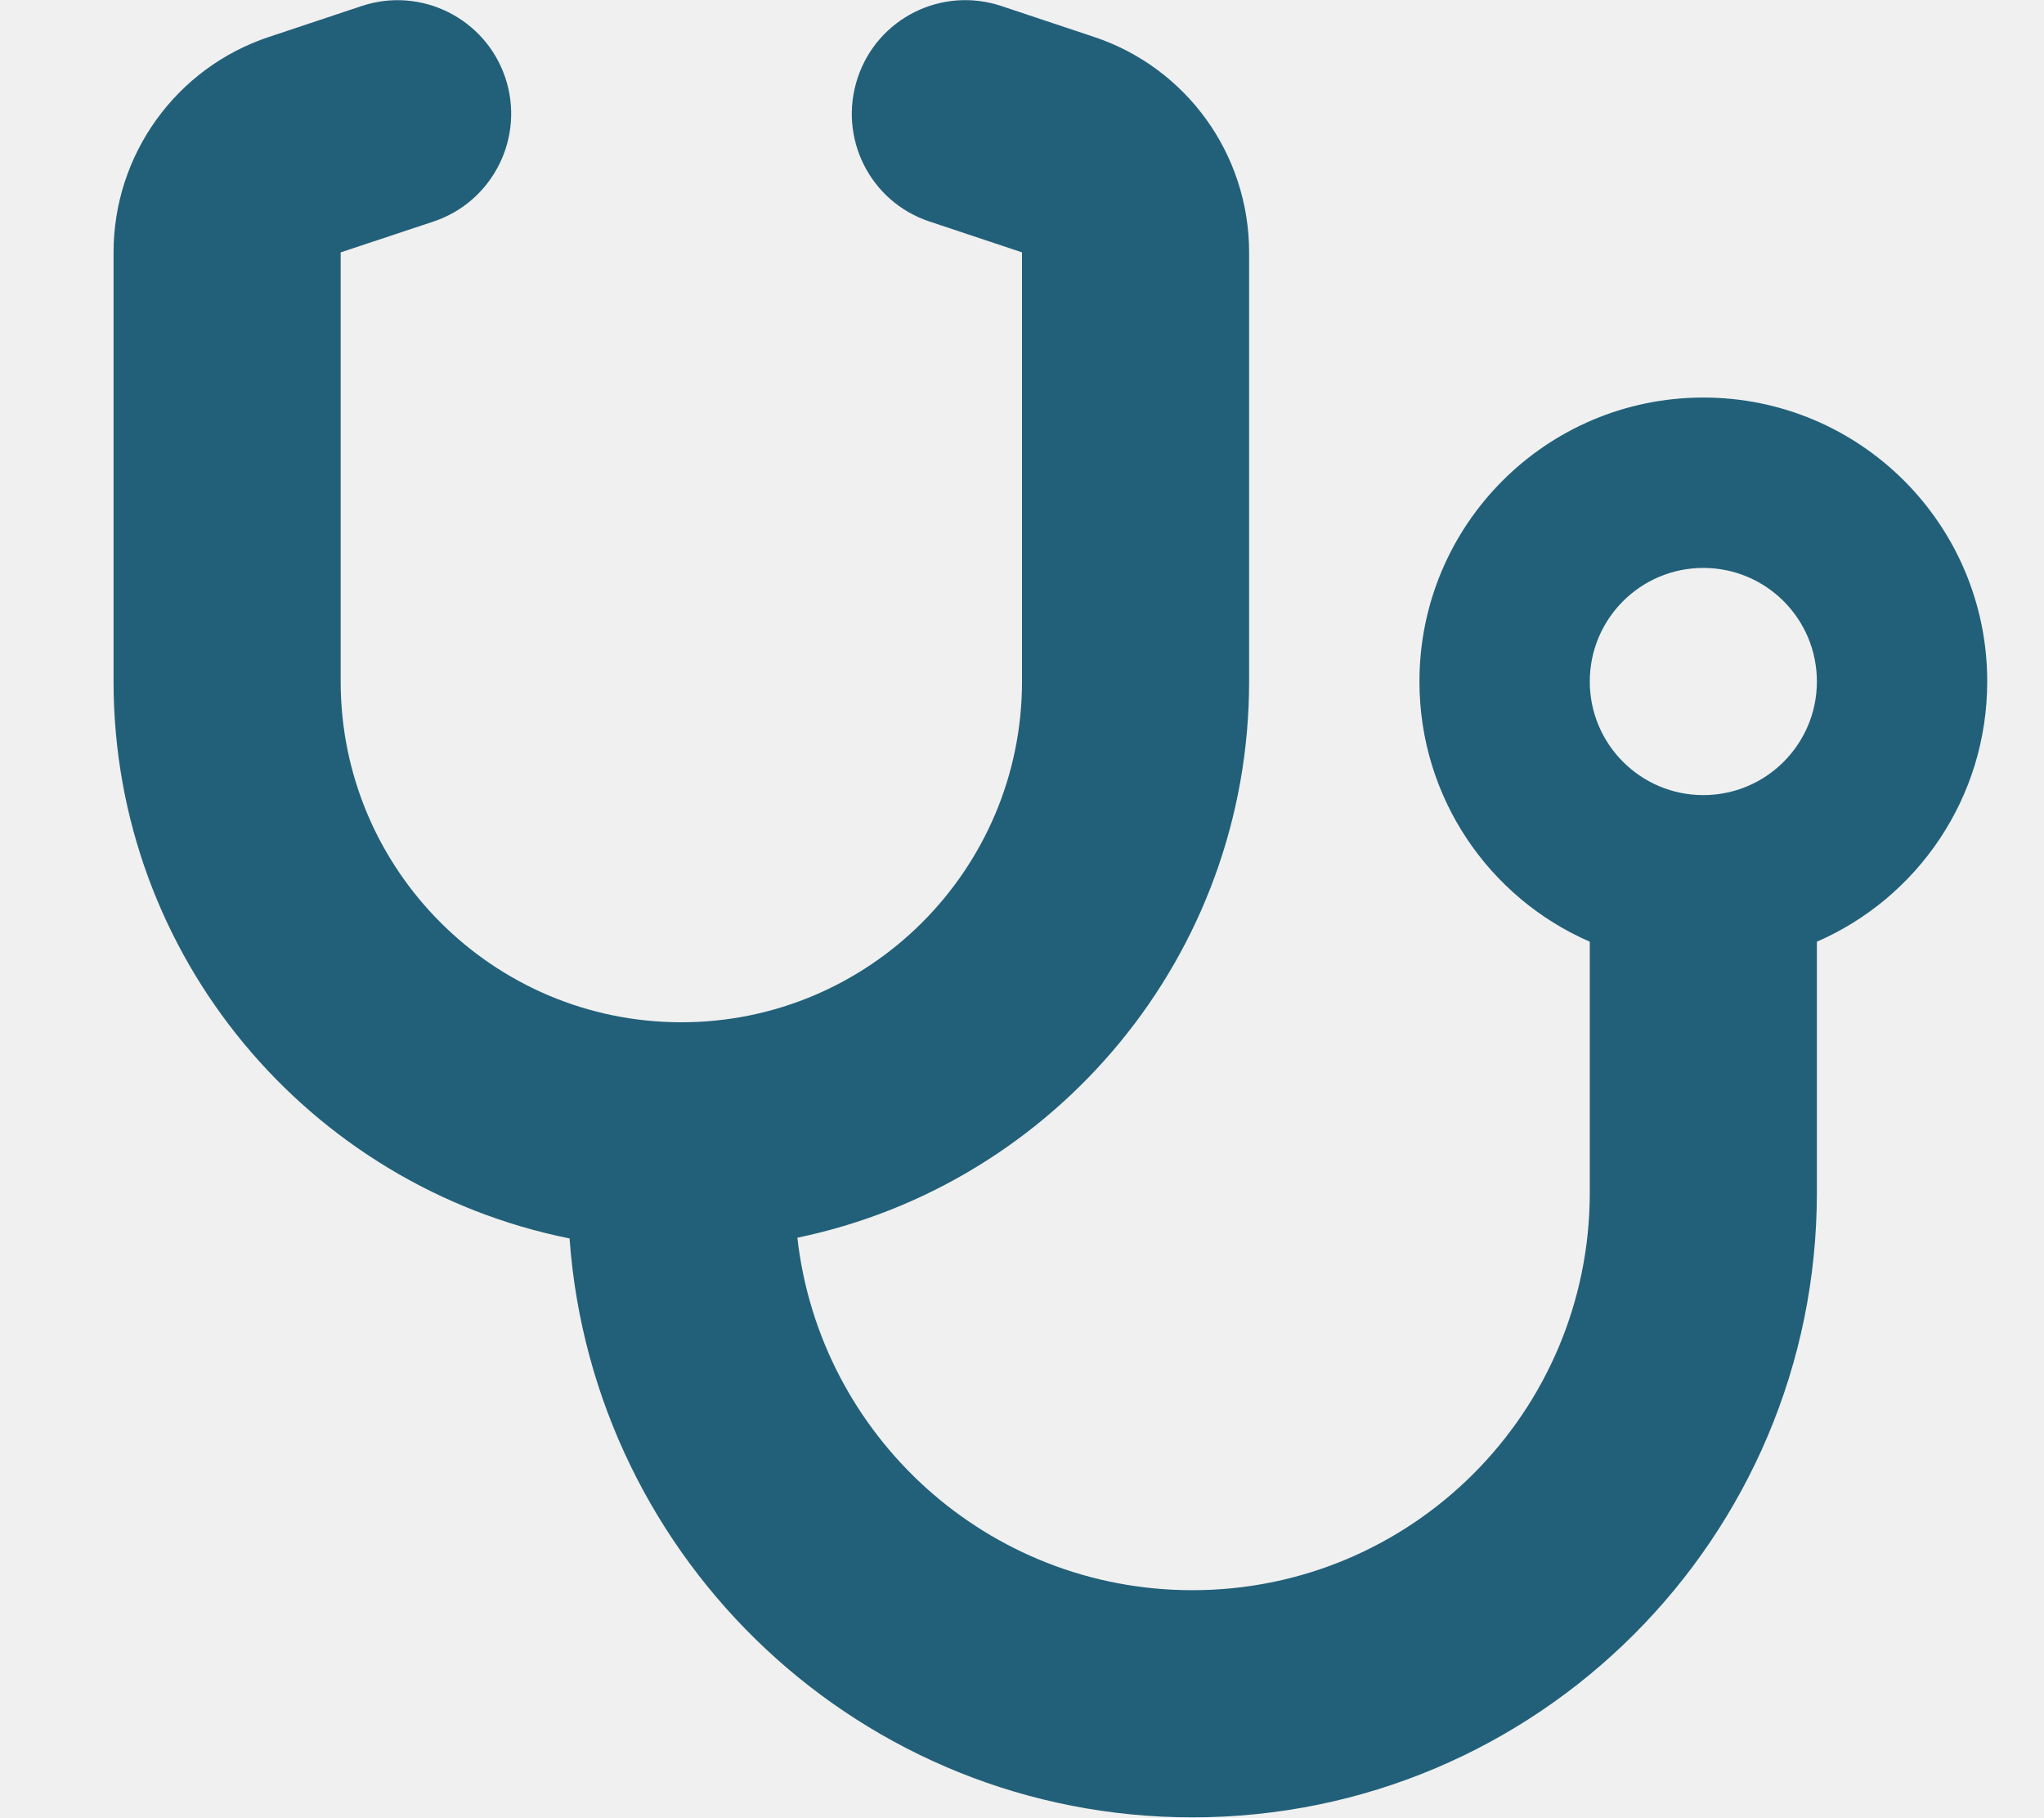
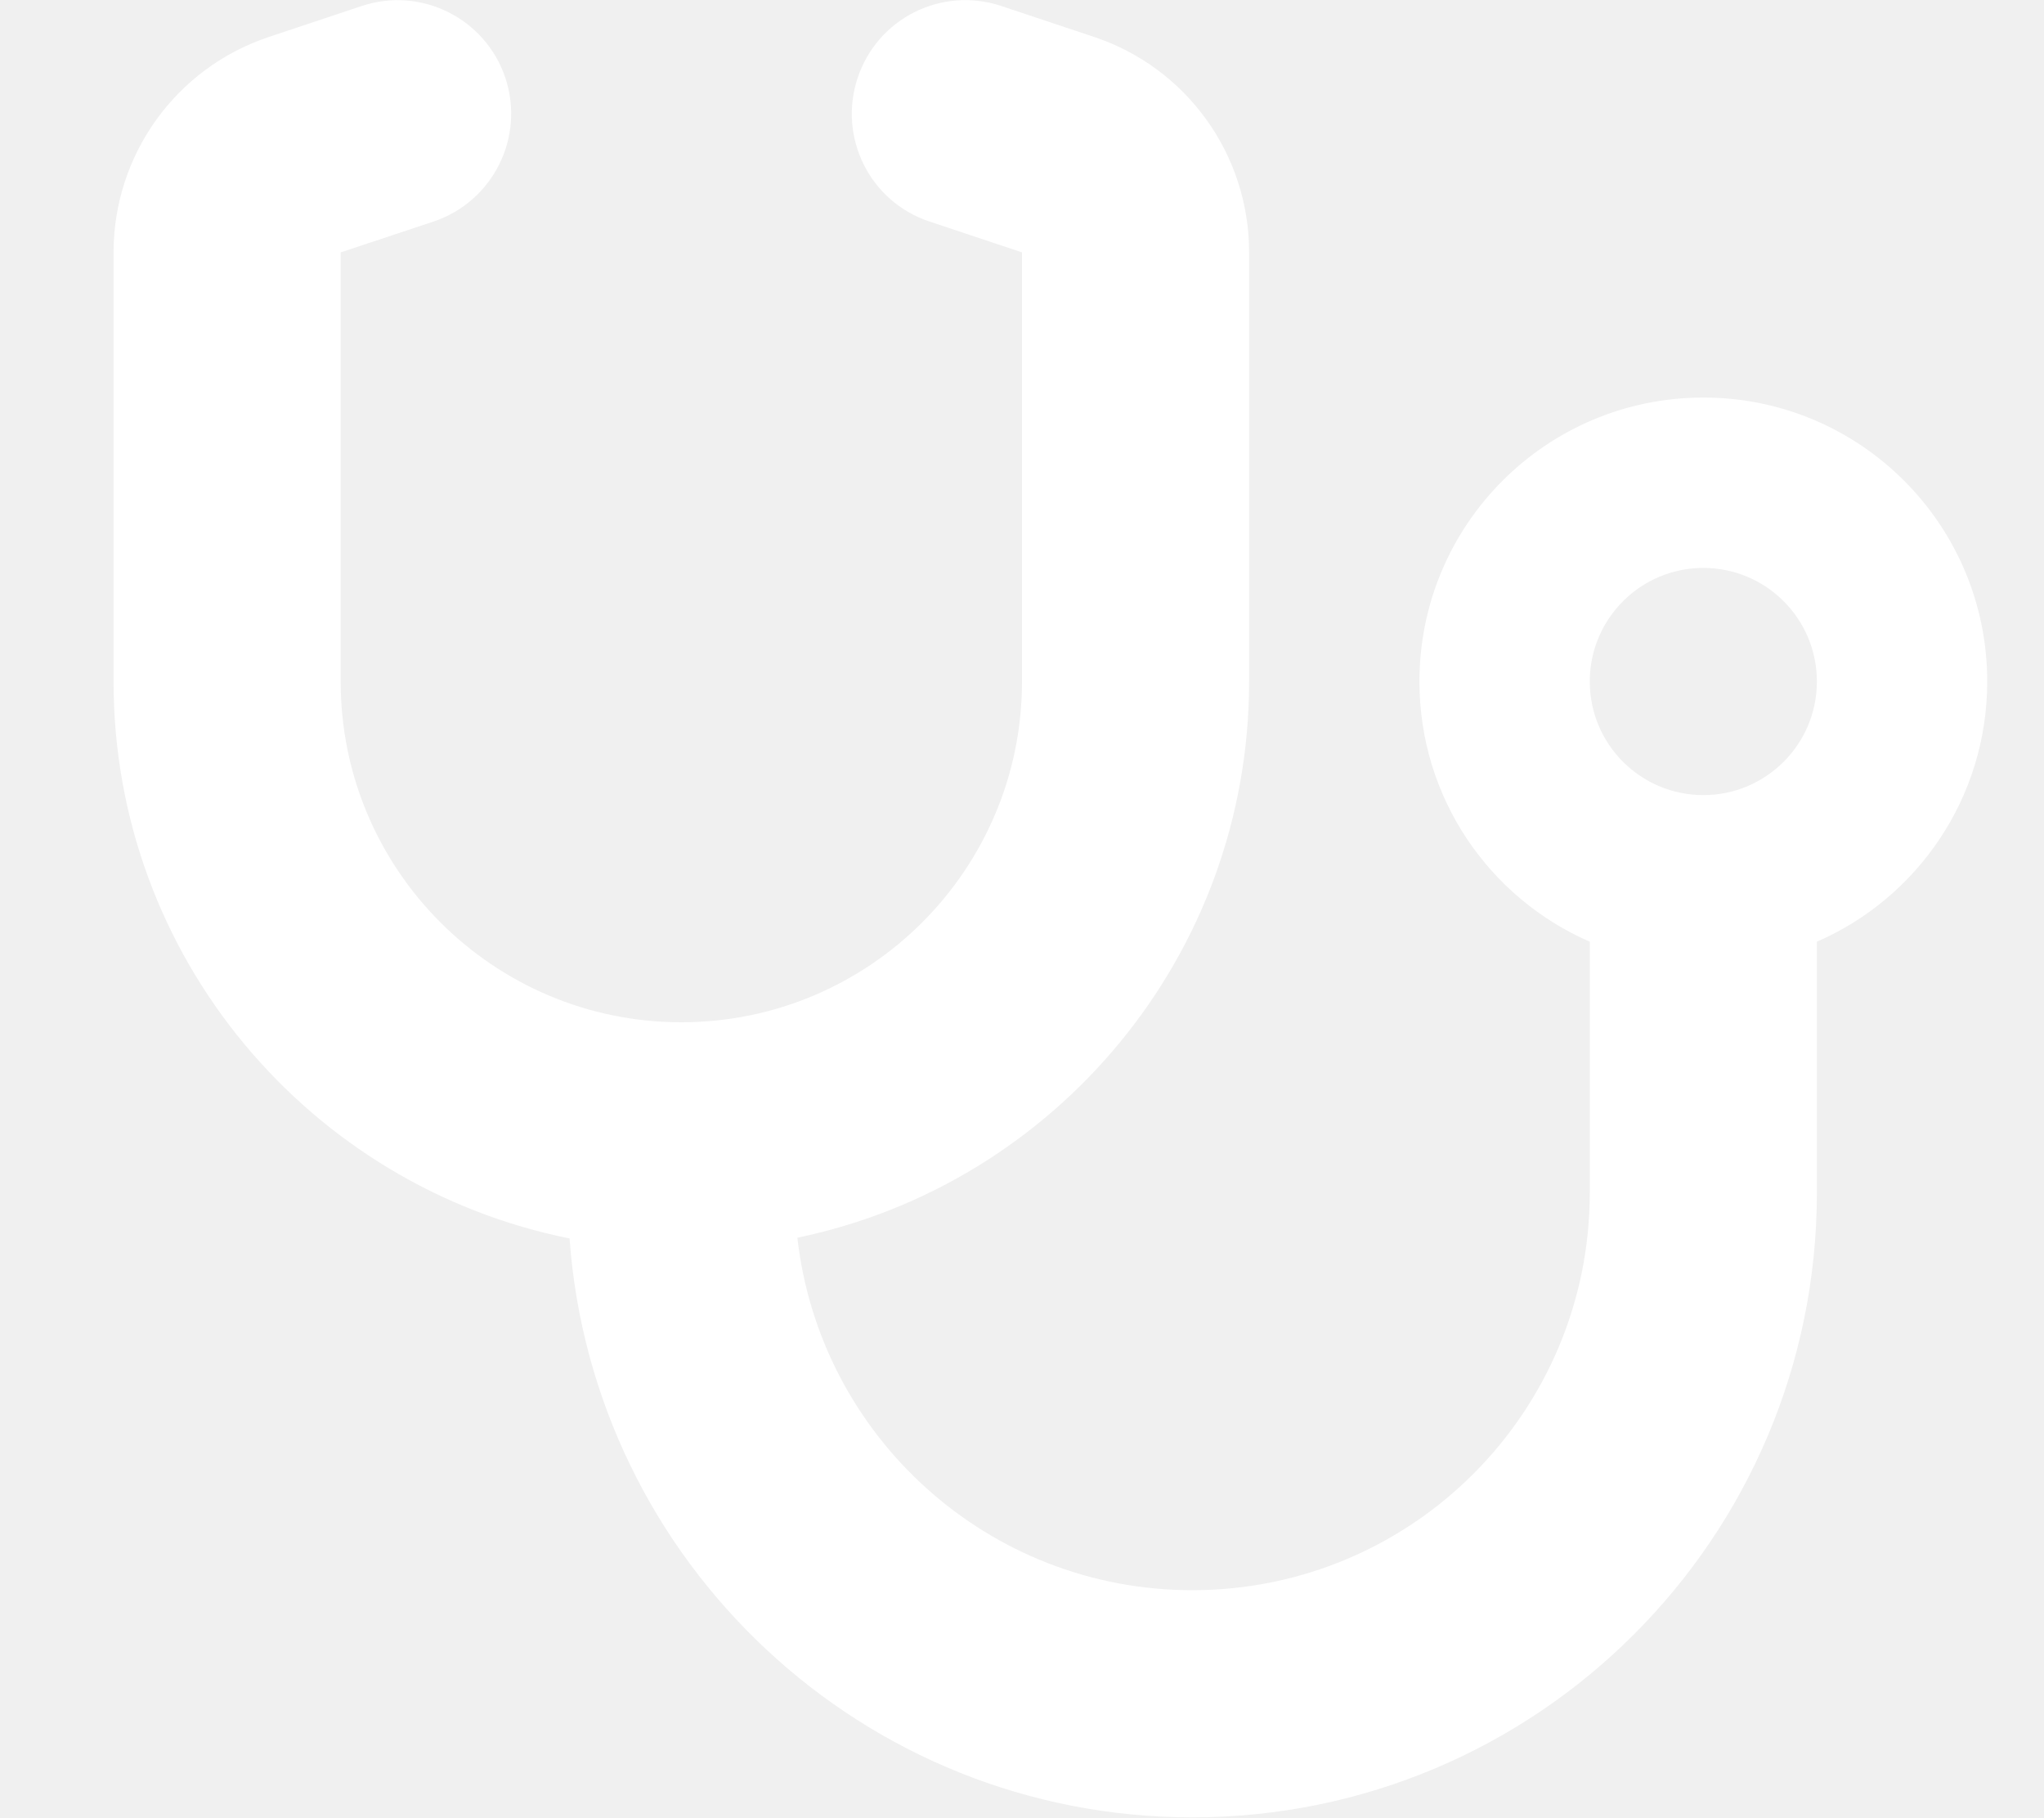
- <svg xmlns="http://www.w3.org/2000/svg" viewBox="0 0 576 512">
-   <path fill="#226079" d="M142.4 21.9c5.6 16.8-3.5 34.9-20.2 40.5L96 71.1 96 192c0 53 43 96 96 96s96-43 96-96l0-120.9-26.1-8.7c-16.8-5.6-25.8-23.7-20.2-40.5s23.7-25.8 40.5-20.2l26.1 8.7C334.4 19.1 352 43.5 352 71.1L352 192c0 77.2-54.6 141.6-127.3 156.7C231 404.6 278.4 448 336 448c61.9 0 112-50.1 112-112l0-70.7c-28.3-12.3-48-40.5-48-73.3c0-44.2 35.8-80 80-80s80 35.8 80 80c0 32.8-19.7 61-48 73.3l0 70.7c0 97.2-78.8 176-176 176c-92.9 0-168.9-71.9-175.5-163.1C87.2 334.2 32 269.6 32 192L32 71.1c0-27.5 17.6-52 43.8-60.7l26.1-8.7c16.8-5.6 34.9 3.5 40.5 20.2zM480 224a32 32 0 1 0 0-64 32 32 0 1 0 0 64z" />
+ <svg xmlns="http://www.w3.org/2000/svg" height="10" width="11.25" viewBox="0 0 576 512">
+   <path fill="#ffffff" d="M142.4 21.9c5.6 16.8-3.5 34.9-20.2 40.5L96 71.1 96 192c0 53 43 96 96 96s96-43 96-96l0-120.9-26.1-8.7c-16.8-5.6-25.8-23.7-20.2-40.5s23.7-25.8 40.5-20.2l26.1 8.7C334.4 19.1 352 43.5 352 71.1L352 192c0 77.2-54.6 141.6-127.3 156.7C231 404.6 278.4 448 336 448c61.9 0 112-50.1 112-112l0-70.7c-28.3-12.3-48-40.5-48-73.3c0-44.2 35.8-80 80-80s80 35.8 80 80c0 32.8-19.7 61-48 73.3l0 70.7c0 97.2-78.8 176-176 176c-92.9 0-168.9-71.9-175.5-163.1C87.2 334.2 32 269.6 32 192L32 71.1c0-27.5 17.6-52 43.8-60.7l26.1-8.7c16.8-5.6 34.9 3.5 40.5 20.2zM480 224a32 32 0 1 0 0-64 32 32 0 1 0 0 64z" />
</svg>
